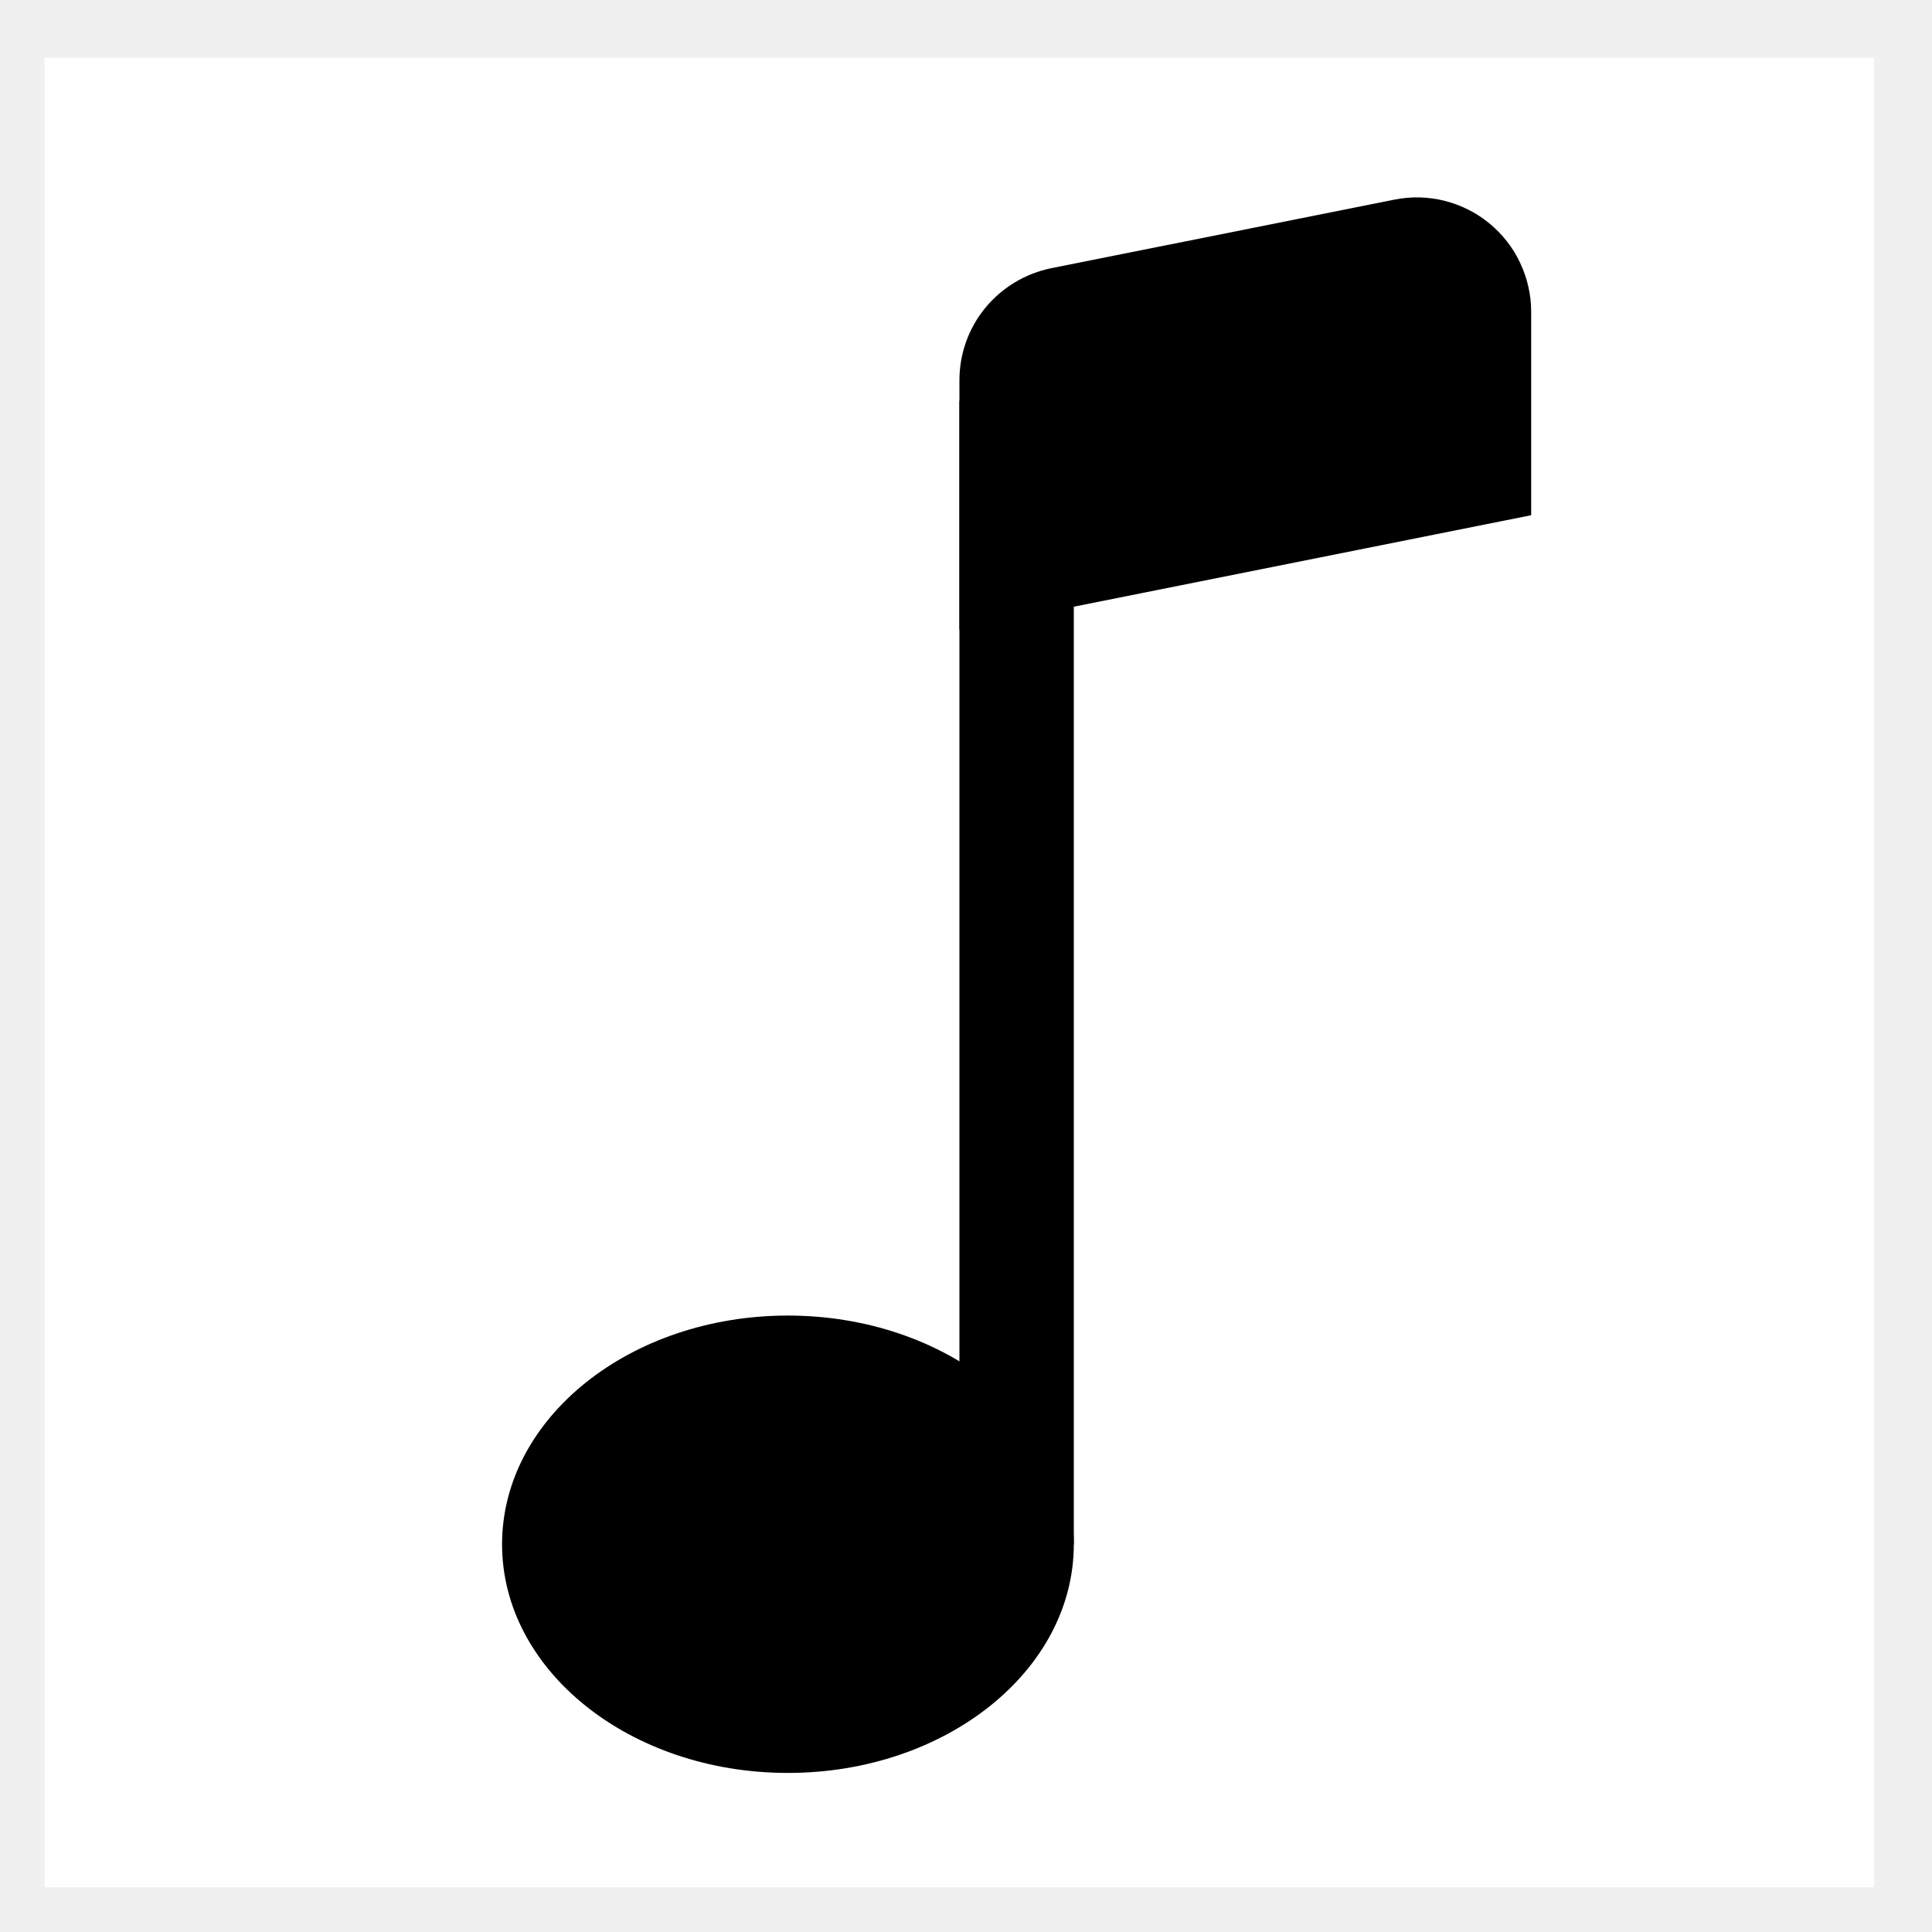
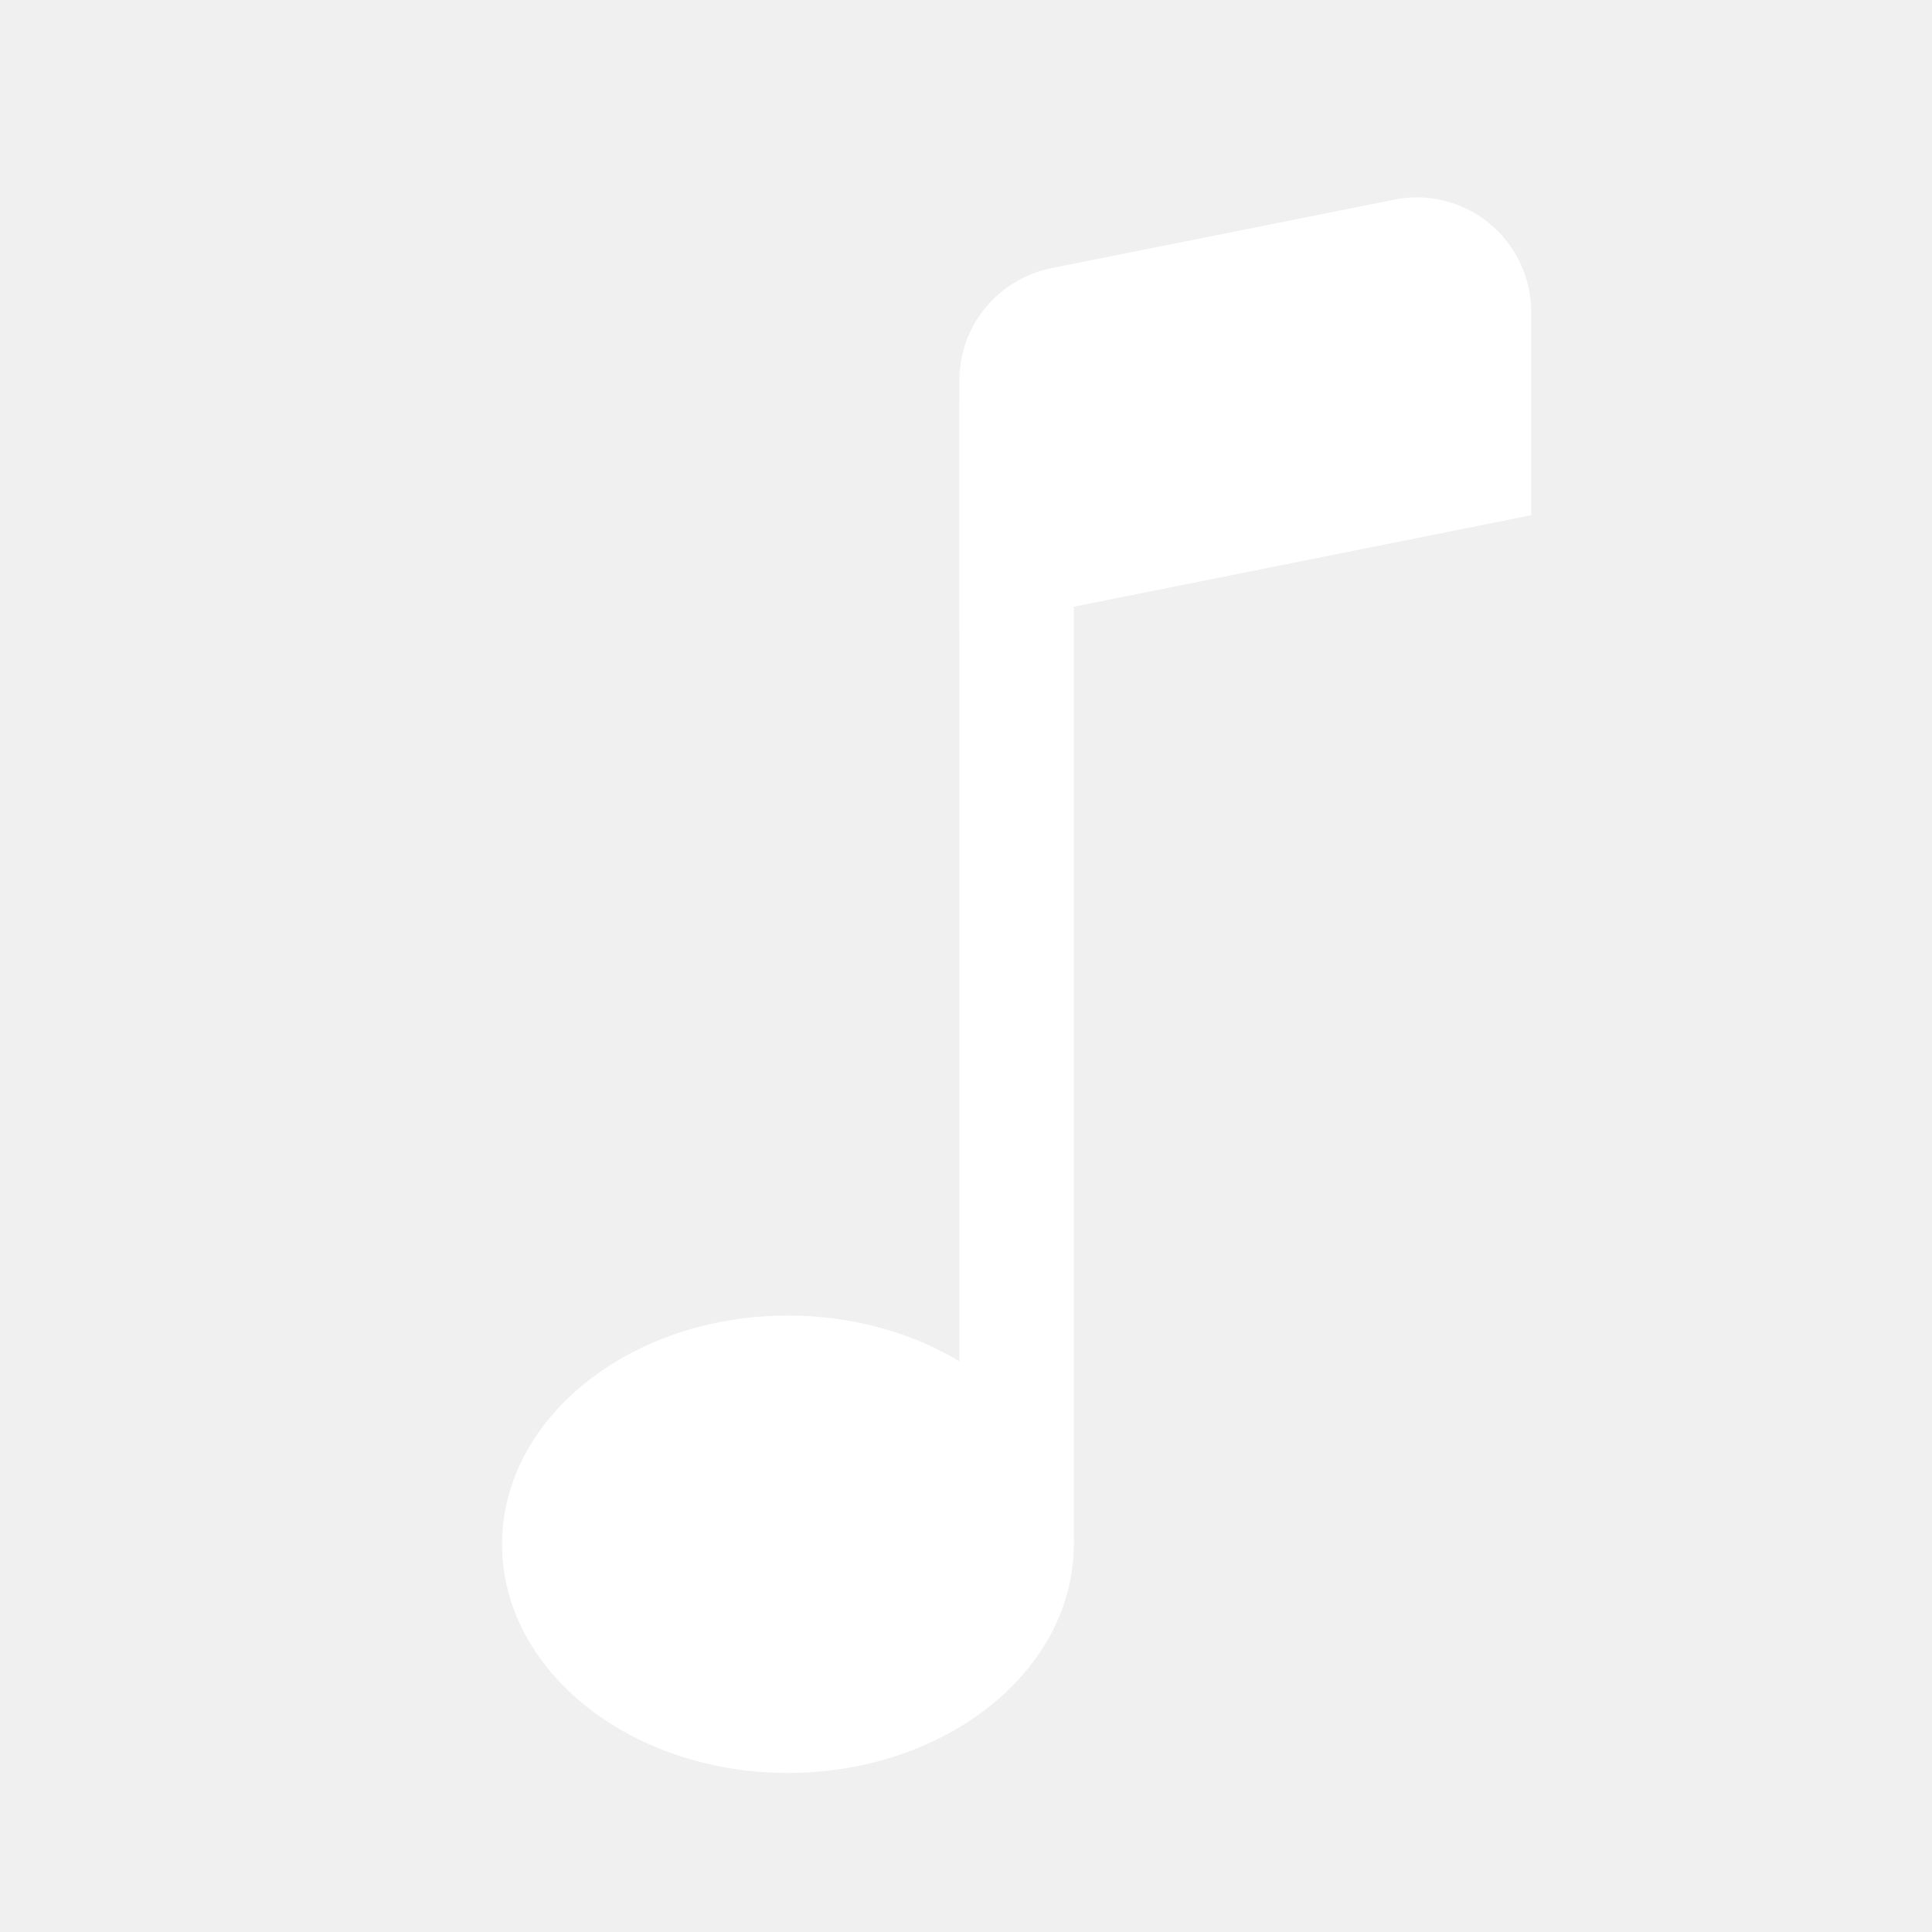
<svg xmlns="http://www.w3.org/2000/svg" width="15" height="15" viewBox="0 0 15 15" fill="none">
-   <rect width="14.204" height="14.204" transform="translate(0.346924 0.448975)" fill="white" />
-   <path d="M8.337 11.99C8.337 12.971 7.342 13.765 6.117 13.765C4.892 13.765 3.898 12.971 3.898 11.99C3.898 11.009 4.892 10.214 6.117 10.214C7.342 10.214 8.337 11.009 8.337 11.99Z" fill="black" />
-   <path fill-rule="evenodd" clip-rule="evenodd" d="M8.337 3.112V11.99H7.449V3.112H8.337Z" fill="black" />
-   <path d="M7.449 2.952C7.449 2.747 7.52 2.548 7.65 2.39C7.781 2.231 7.962 2.123 8.163 2.082L10.826 1.55C10.955 1.524 11.088 1.527 11.215 1.559C11.342 1.591 11.461 1.65 11.563 1.734C11.664 1.817 11.746 1.921 11.802 2.04C11.858 2.159 11.888 2.288 11.888 2.42V4L7.449 4.888V2.952Z" fill="black" />
+   <rect width="14.204" height="14.204" transform="translate(0.346924 0.448975)" fill="none" />
+   <path d="M8.337 11.99C8.337 12.971 7.342 13.765 6.117 13.765C4.892 13.765 3.898 12.971 3.898 11.99C3.898 11.009 4.892 10.214 6.117 10.214C7.342 10.214 8.337 11.009 8.337 11.99Z" fill="white" />
+   <path fill-rule="evenodd" clip-rule="evenodd" d="M8.337 3.112V11.99H7.449V3.112H8.337Z" fill="white" />
+   <path d="M7.449 2.952C7.449 2.747 7.52 2.548 7.65 2.39C7.781 2.231 7.962 2.123 8.163 2.082L10.826 1.55C10.955 1.524 11.088 1.527 11.215 1.559C11.342 1.591 11.461 1.65 11.563 1.734C11.664 1.817 11.746 1.921 11.802 2.04C11.858 2.159 11.888 2.288 11.888 2.42V4L7.449 4.888V2.952Z" fill="white" />
</svg>
